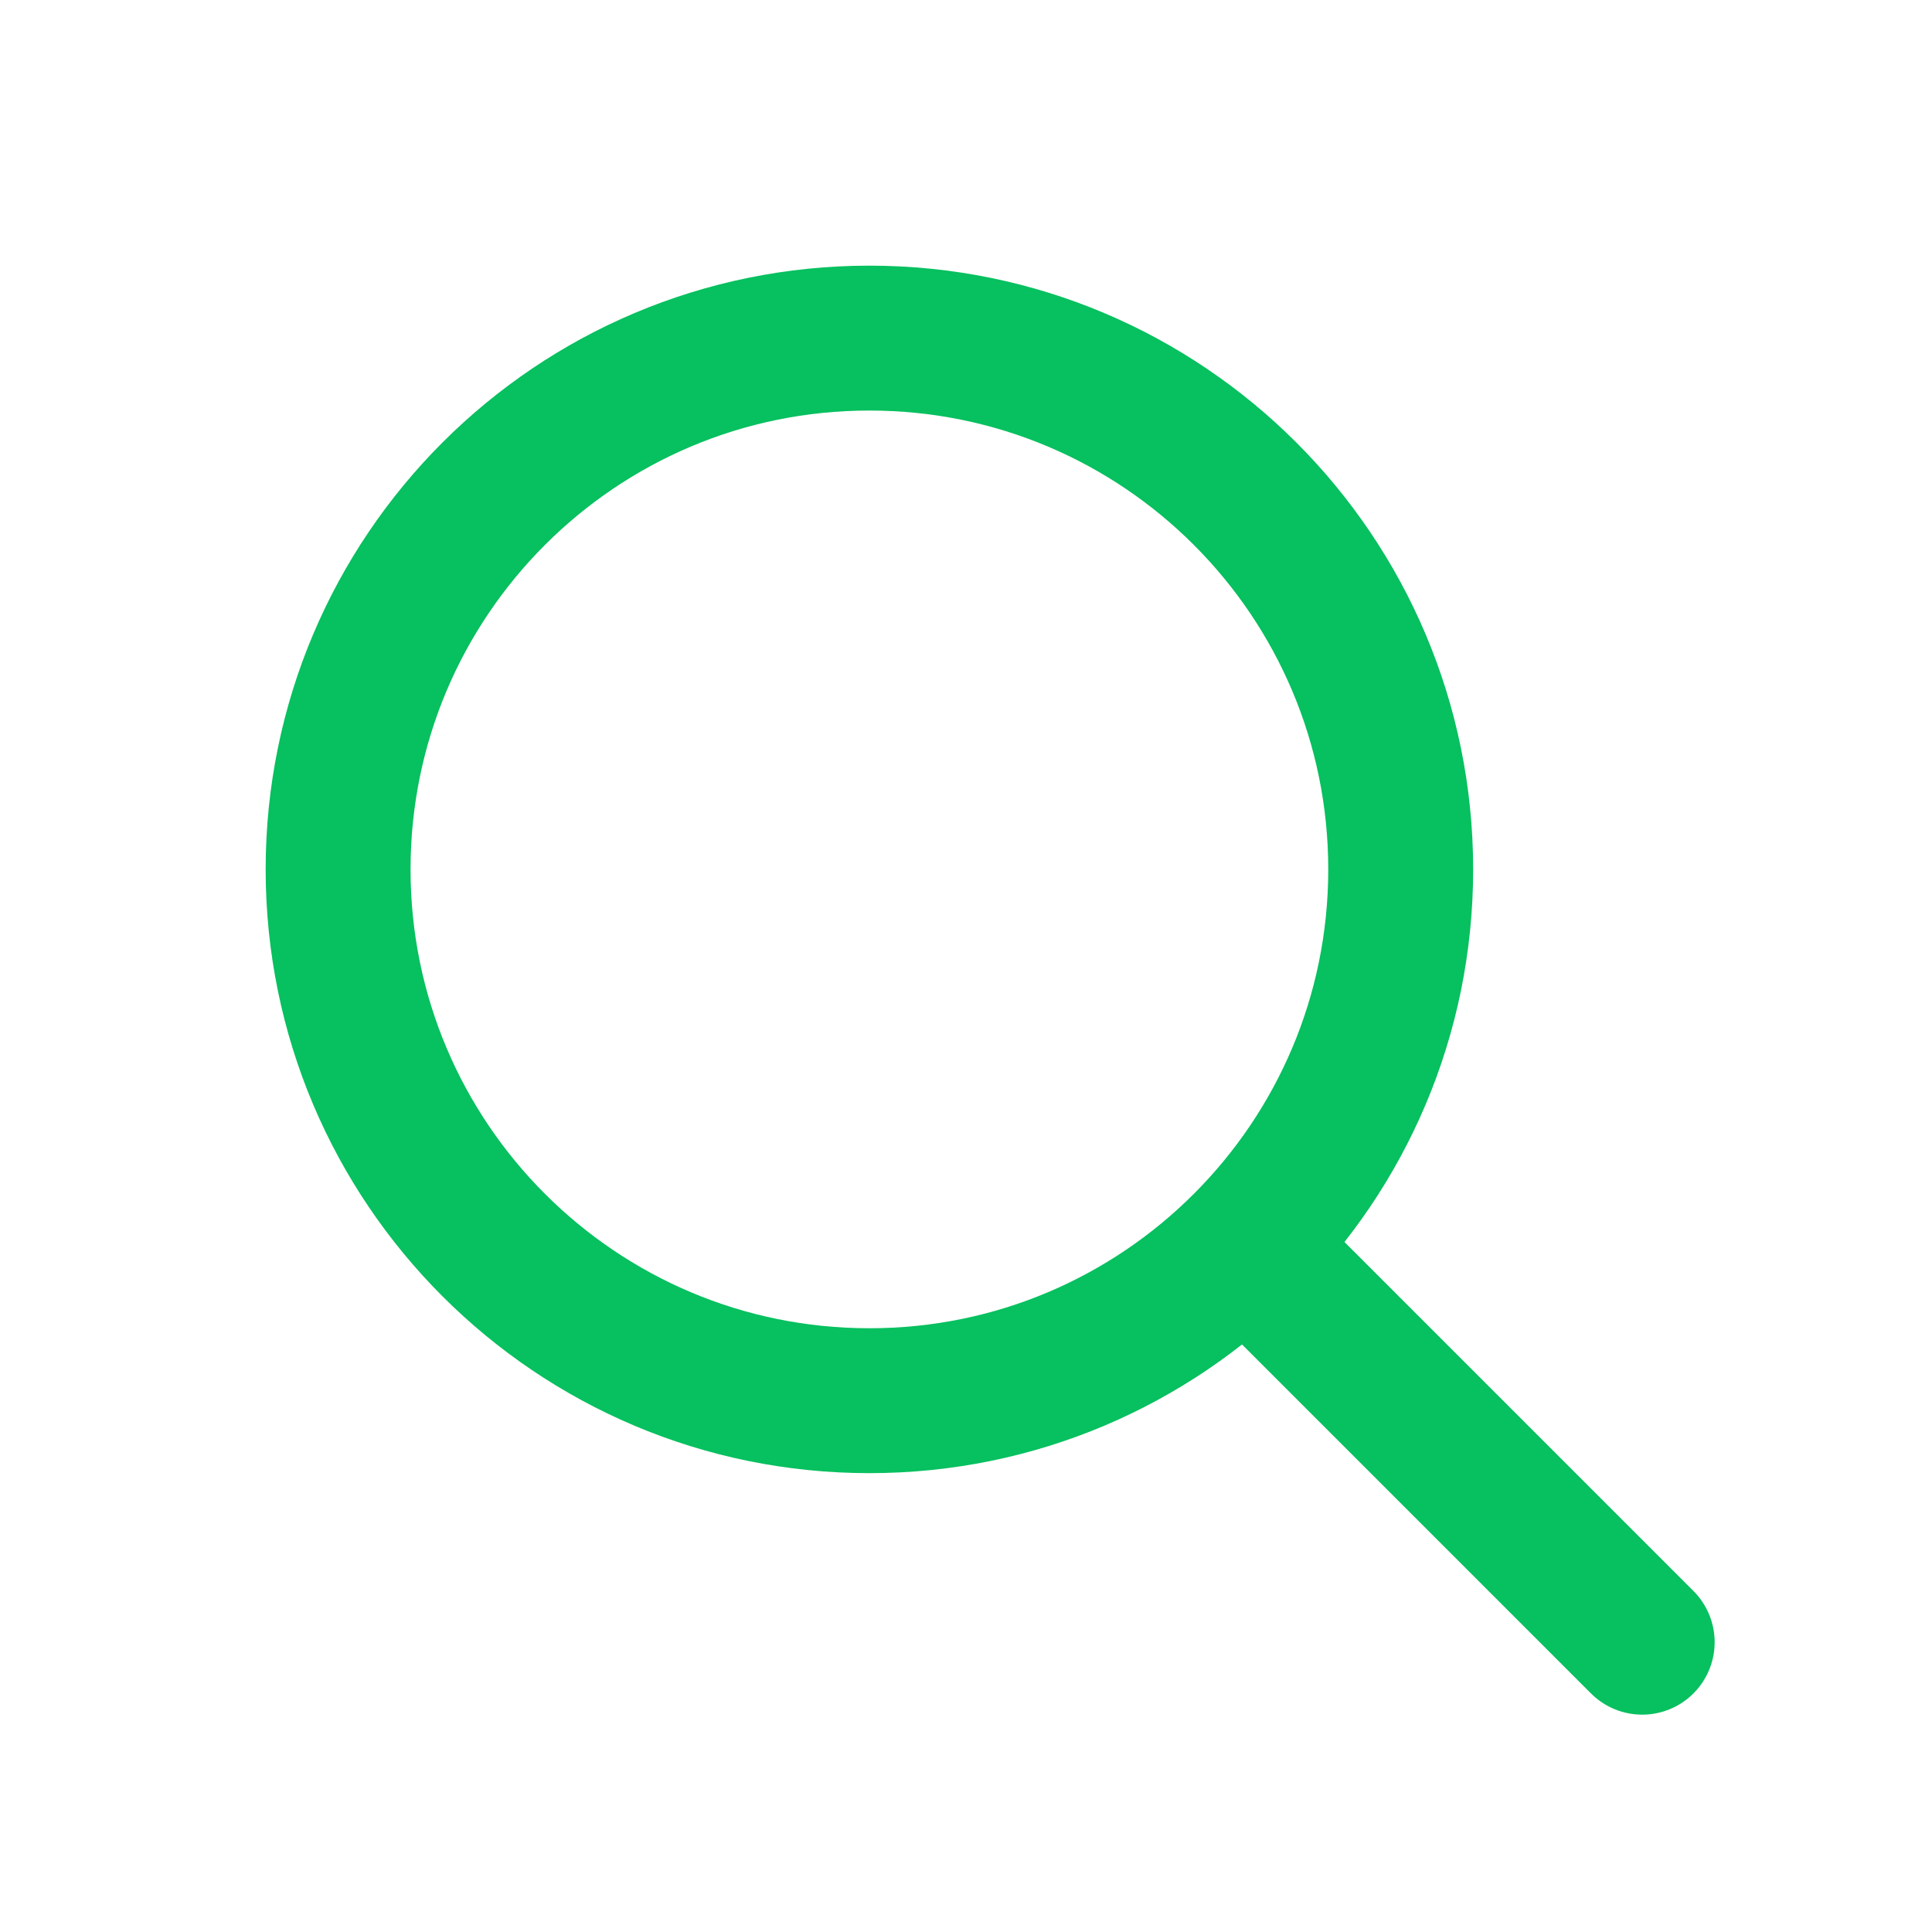
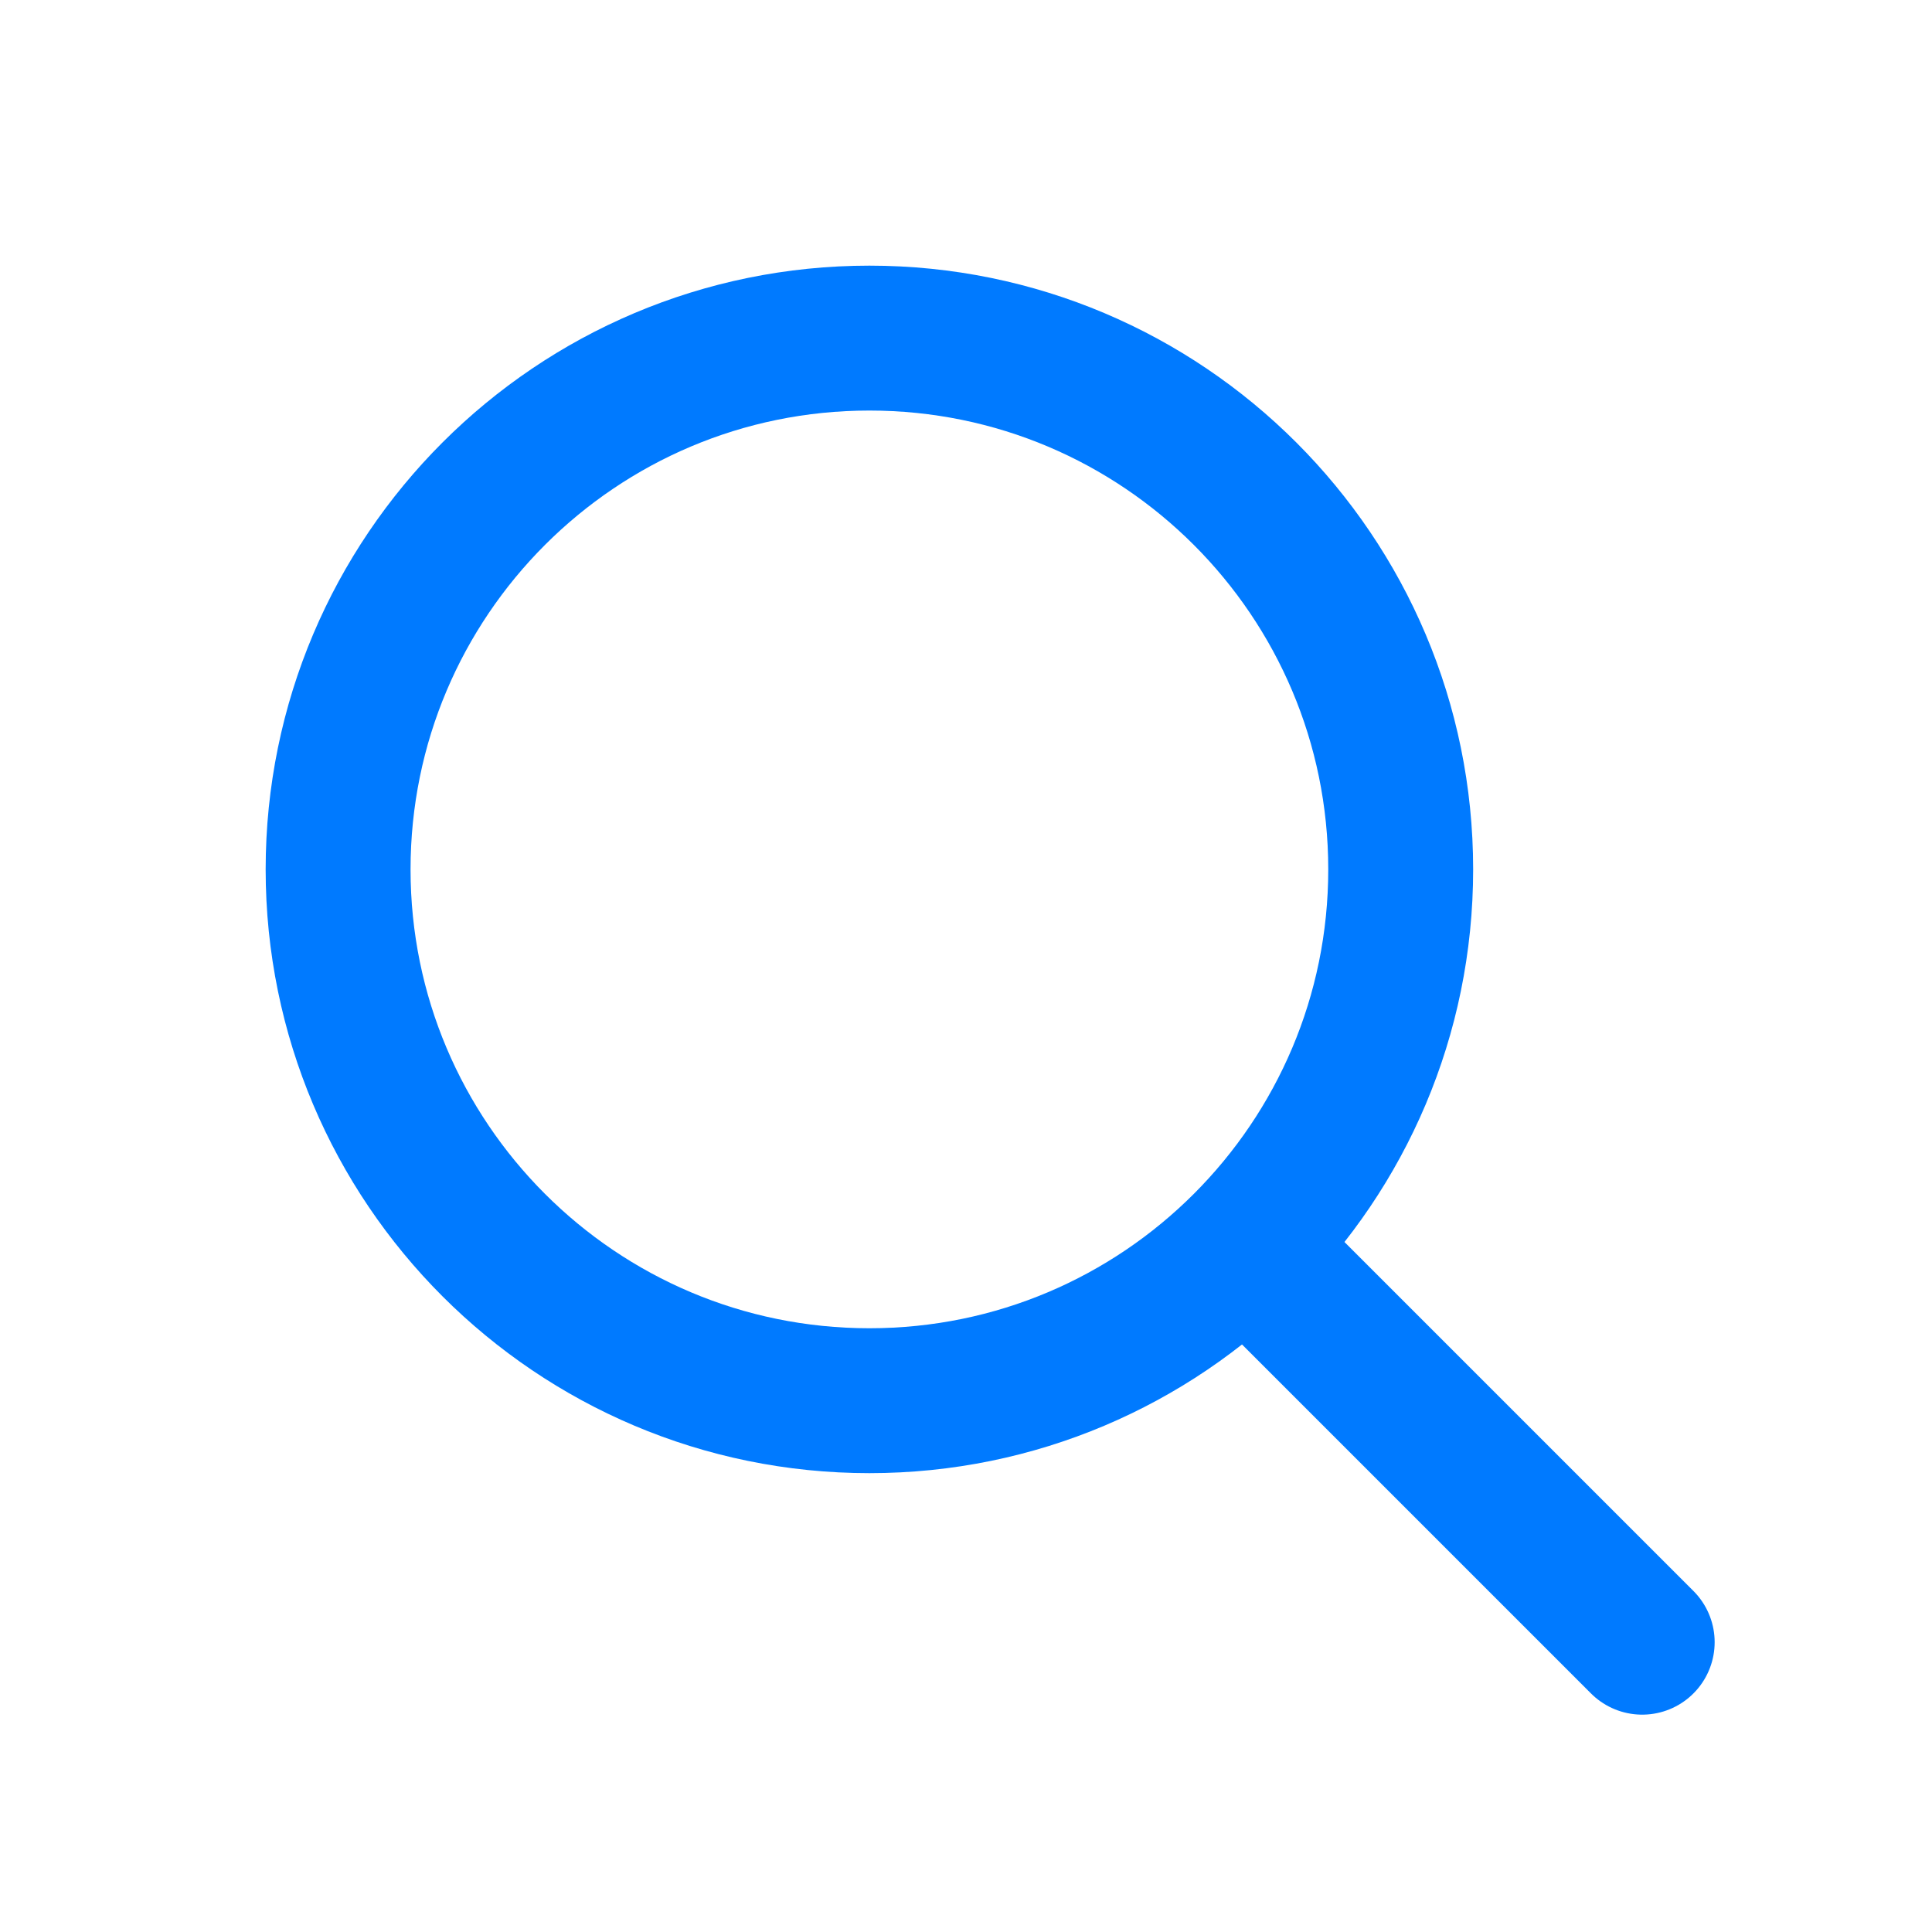
<svg xmlns="http://www.w3.org/2000/svg" width="20" height="20" viewBox="0 0 20 20" fill="none">
-   <circle cx="9" cy="9" r="5.5" stroke="#07C05F" stroke-width="1.5" />
-   <line x1="13.06" y1="13.06" x2="17" y2="17" stroke="#07C05F" stroke-width="1.5" stroke-linecap="round" />
+   <circle cx="9" cy="9" r="5.5" stroke="#007AFF" stroke-width="1.5" />
+   <line x1="13.06" y1="13.06" x2="17" y2="17" stroke="#007AFF" stroke-width="1.5" stroke-linecap="round" />
</svg>
